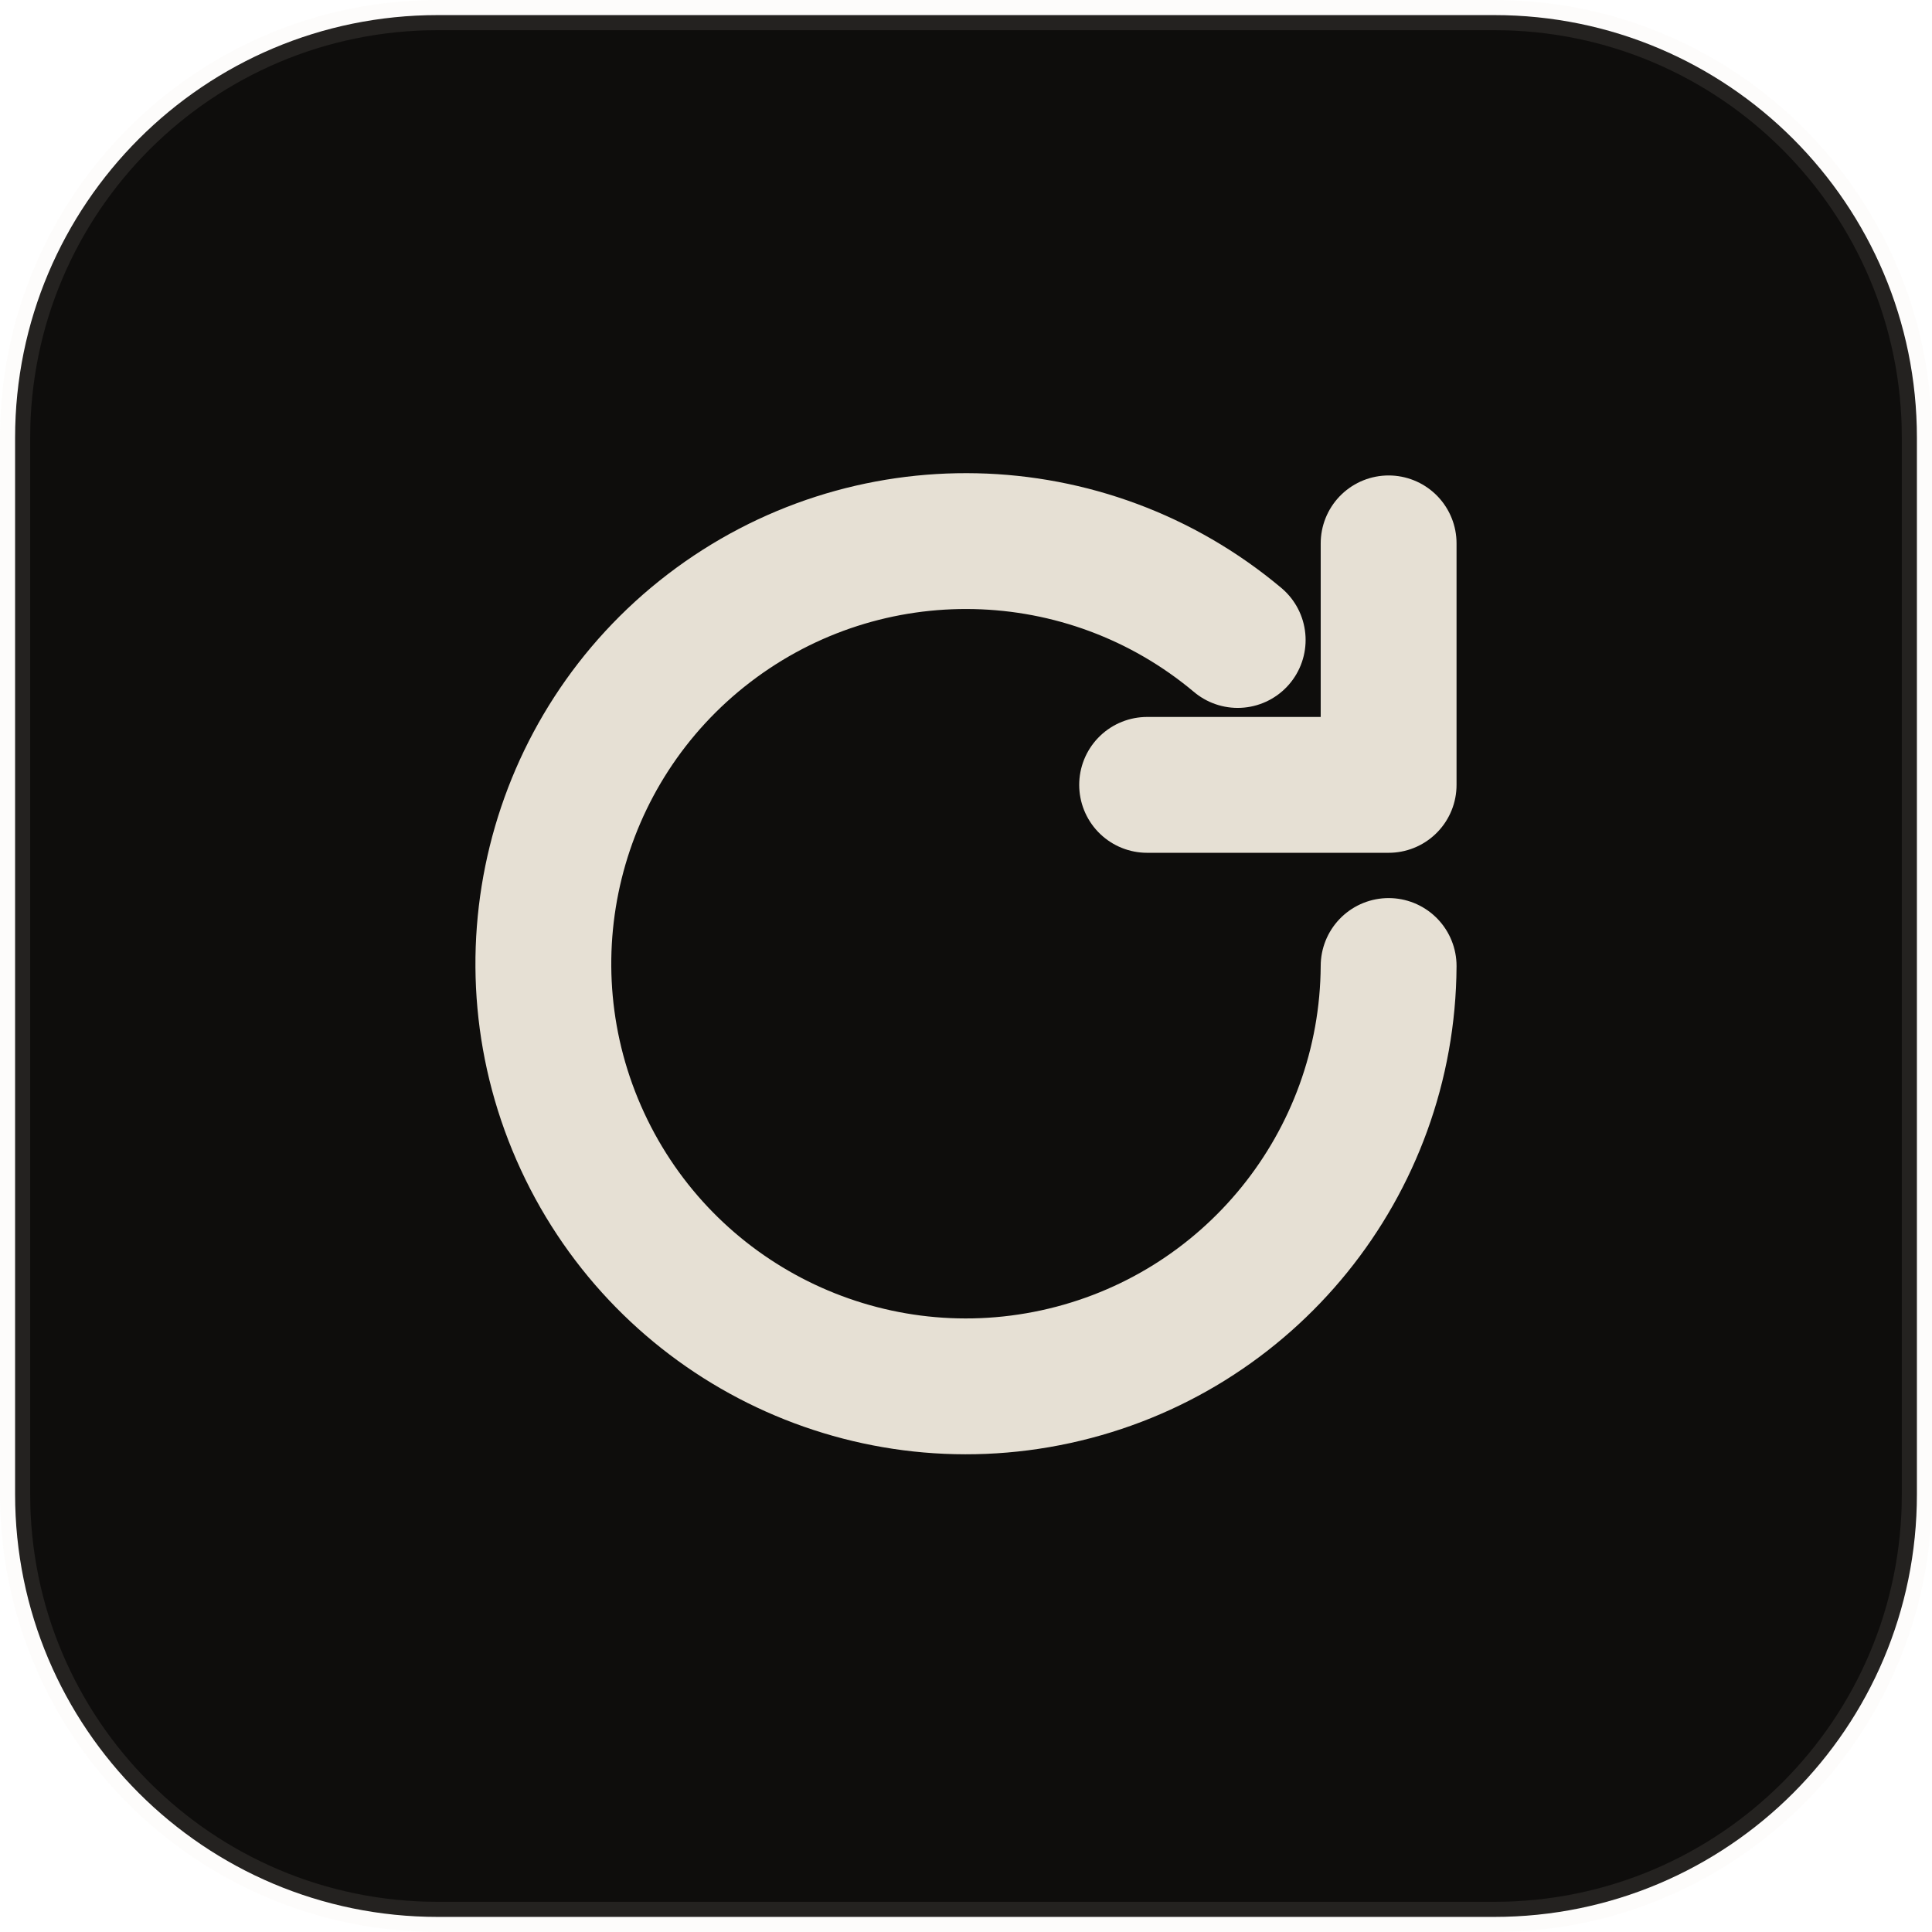
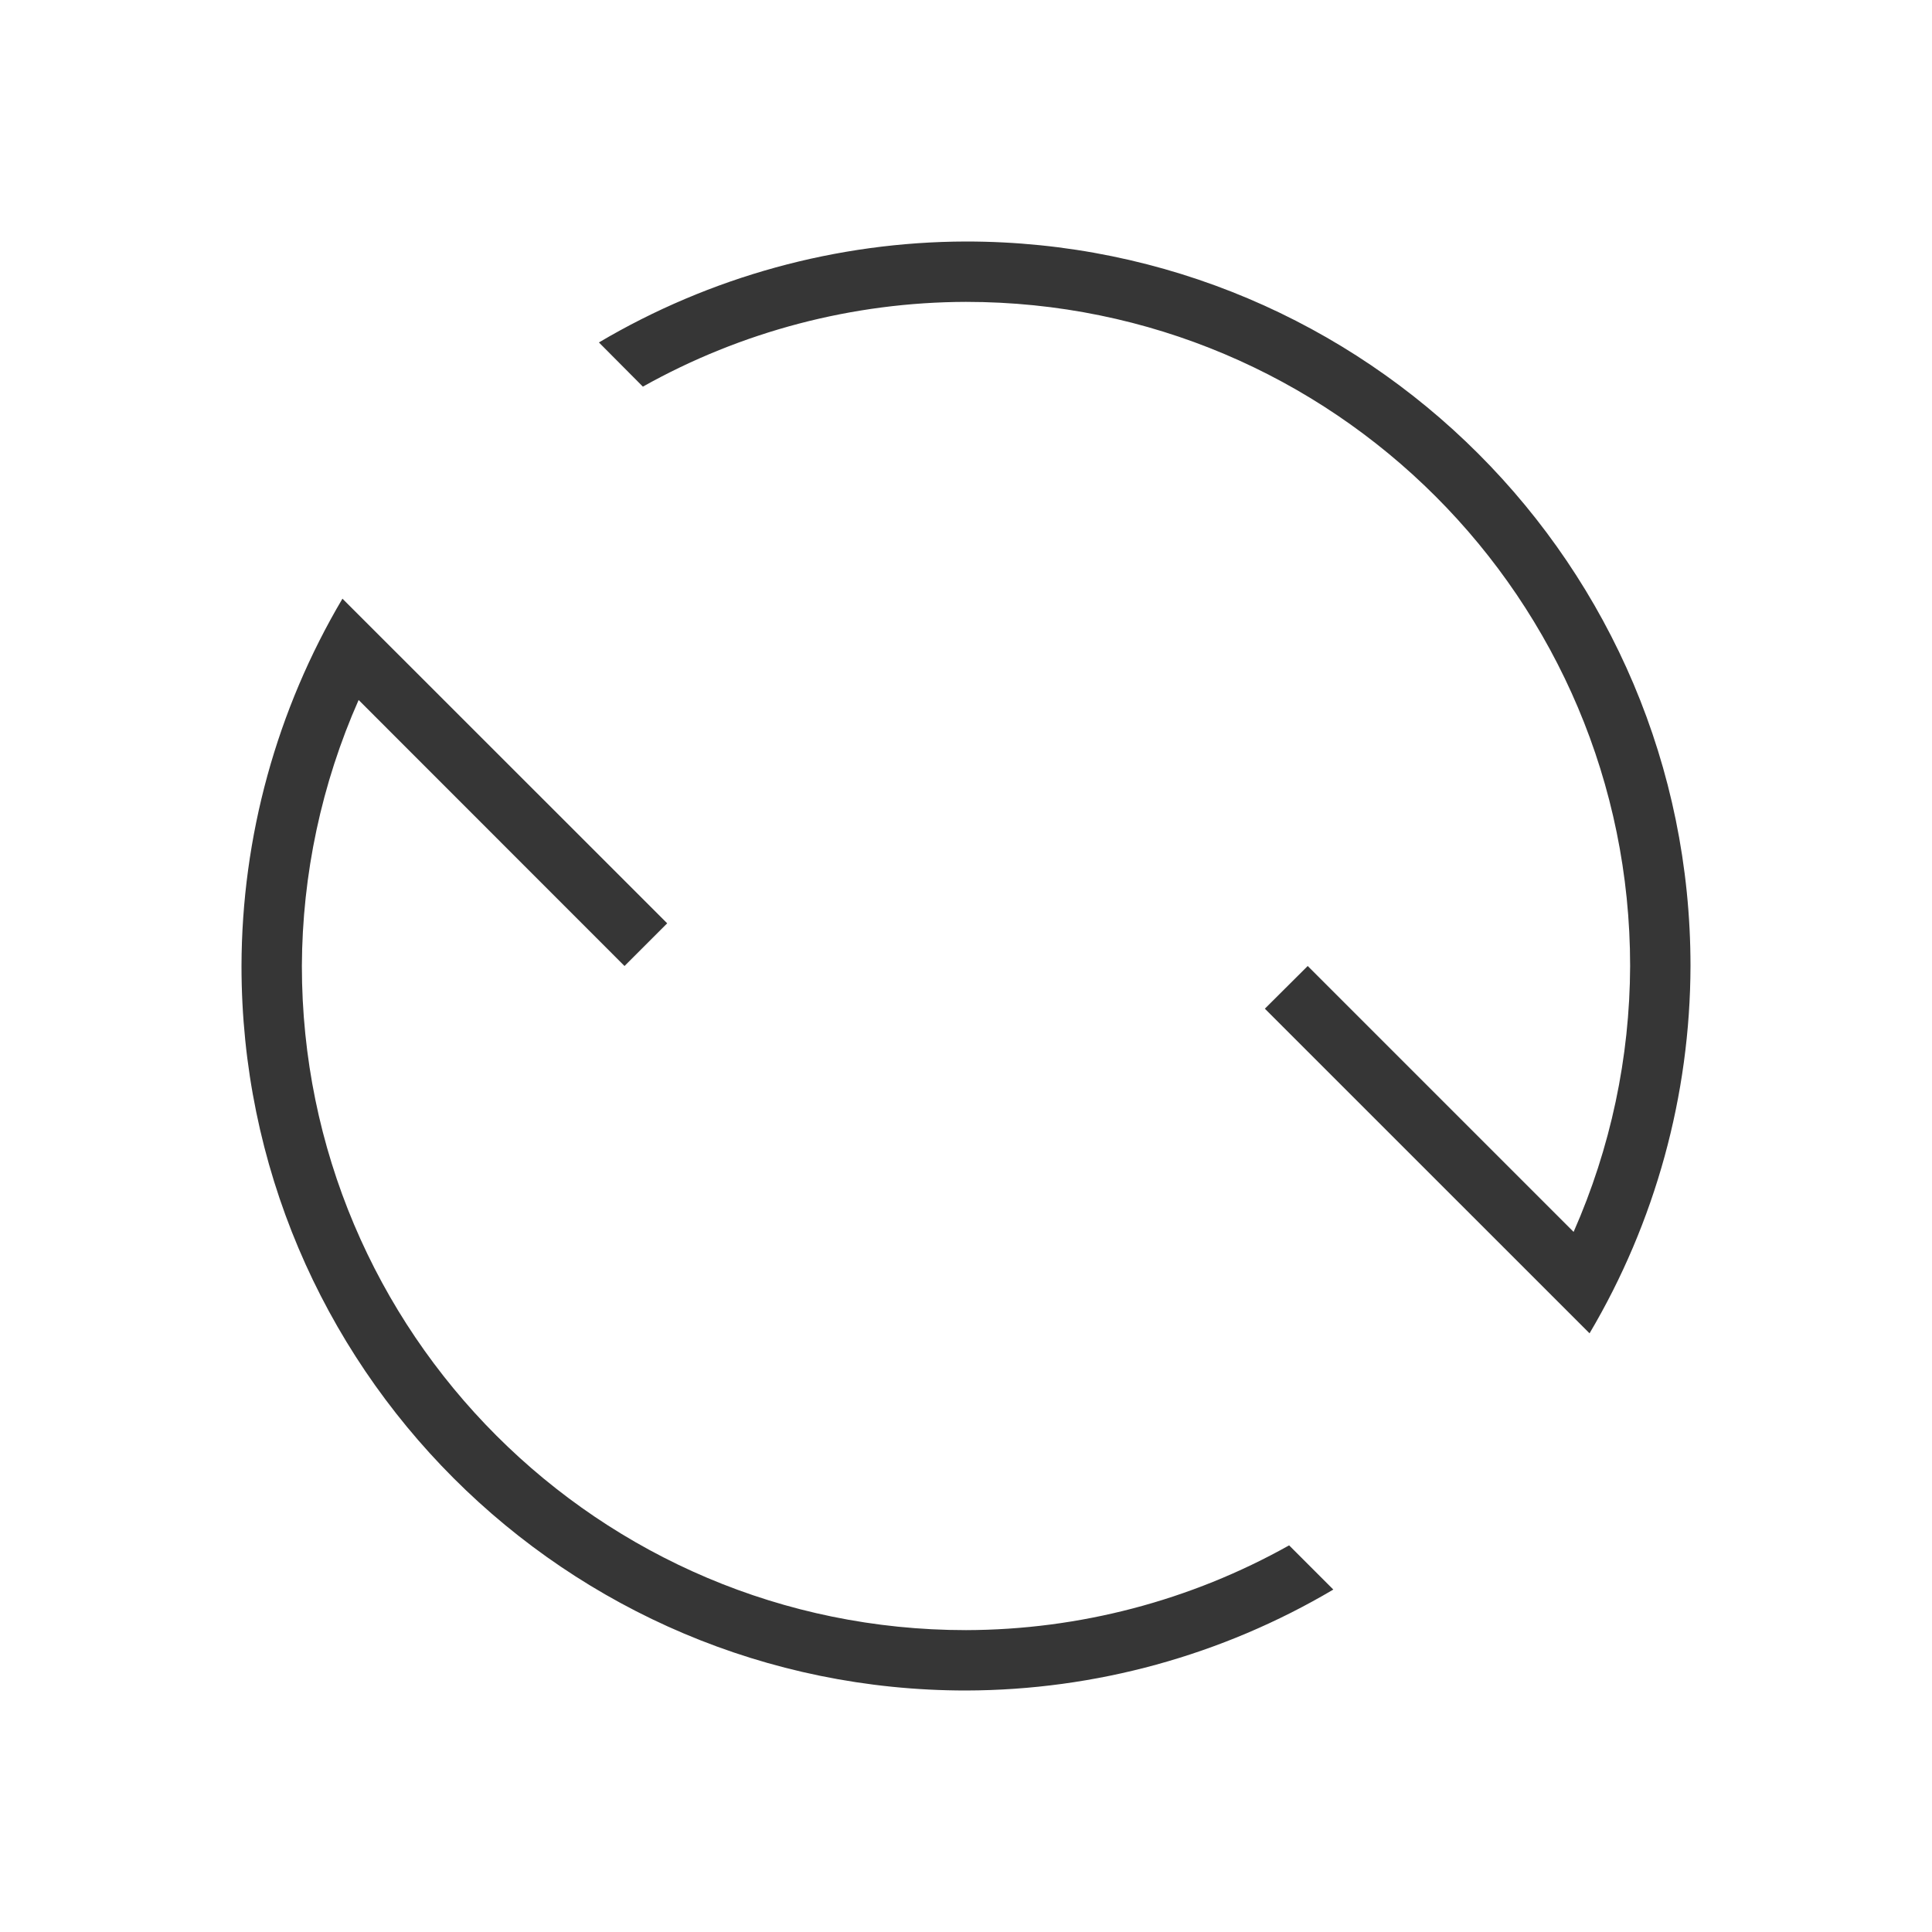
- <svg xmlns="http://www.w3.org/2000/svg" viewBox="0 0 64 64" width="64" height="64">
-   <rect x="0.5" y="0.5" width="63" height="63" rx="14" fill="#0E0D0C" stroke="#E6E0D4" stroke-opacity="0.10" />
-   <g fill="none" stroke="#E6E0D4" stroke-width="4.5" stroke-linecap="round" stroke-linejoin="round">
-     <path d="M46 32a14 14 0 1 1-5-10.8" />
-     <path d="M46 18v8h-8" />
-   </g>
+ <svg xmlns="http://www.w3.org/2000/svg" version="1.1" viewBox="0 0 32 32">
+   <defs>
+     <style type="text/css" id="current-color-scheme">.ColorScheme-Text {
+         color:#363636;
+       }</style>
+   </defs>
+   <path class="ColorScheme-Text" fill="currentColor" d="m 28,16 a 12,12 0 0 1 -1.672,6.084 L 20.95,16.707 21.66,16 26.064,20.404 A 11,11 0 0 0 27,16 11,11 0 0 0 16,5 11,11 0 0 0 10.648,6.404 L 9.92,5.672 A 12,12 0 0 1 16,4 12,12 0 0 1 28,16 M 22.084,26.328 A 12,12 0 0 1 16,28 12,12 0 0 1 4,16 12,12 0 0 1 5.672,9.916 L 11.051,15.293 10.344,16 5.94,11.594 A 11,11 0 0 0 5,16 11,11 0 0 0 16,27 11,11 0 0 0 21.352,25.596 Z" />
</svg>
